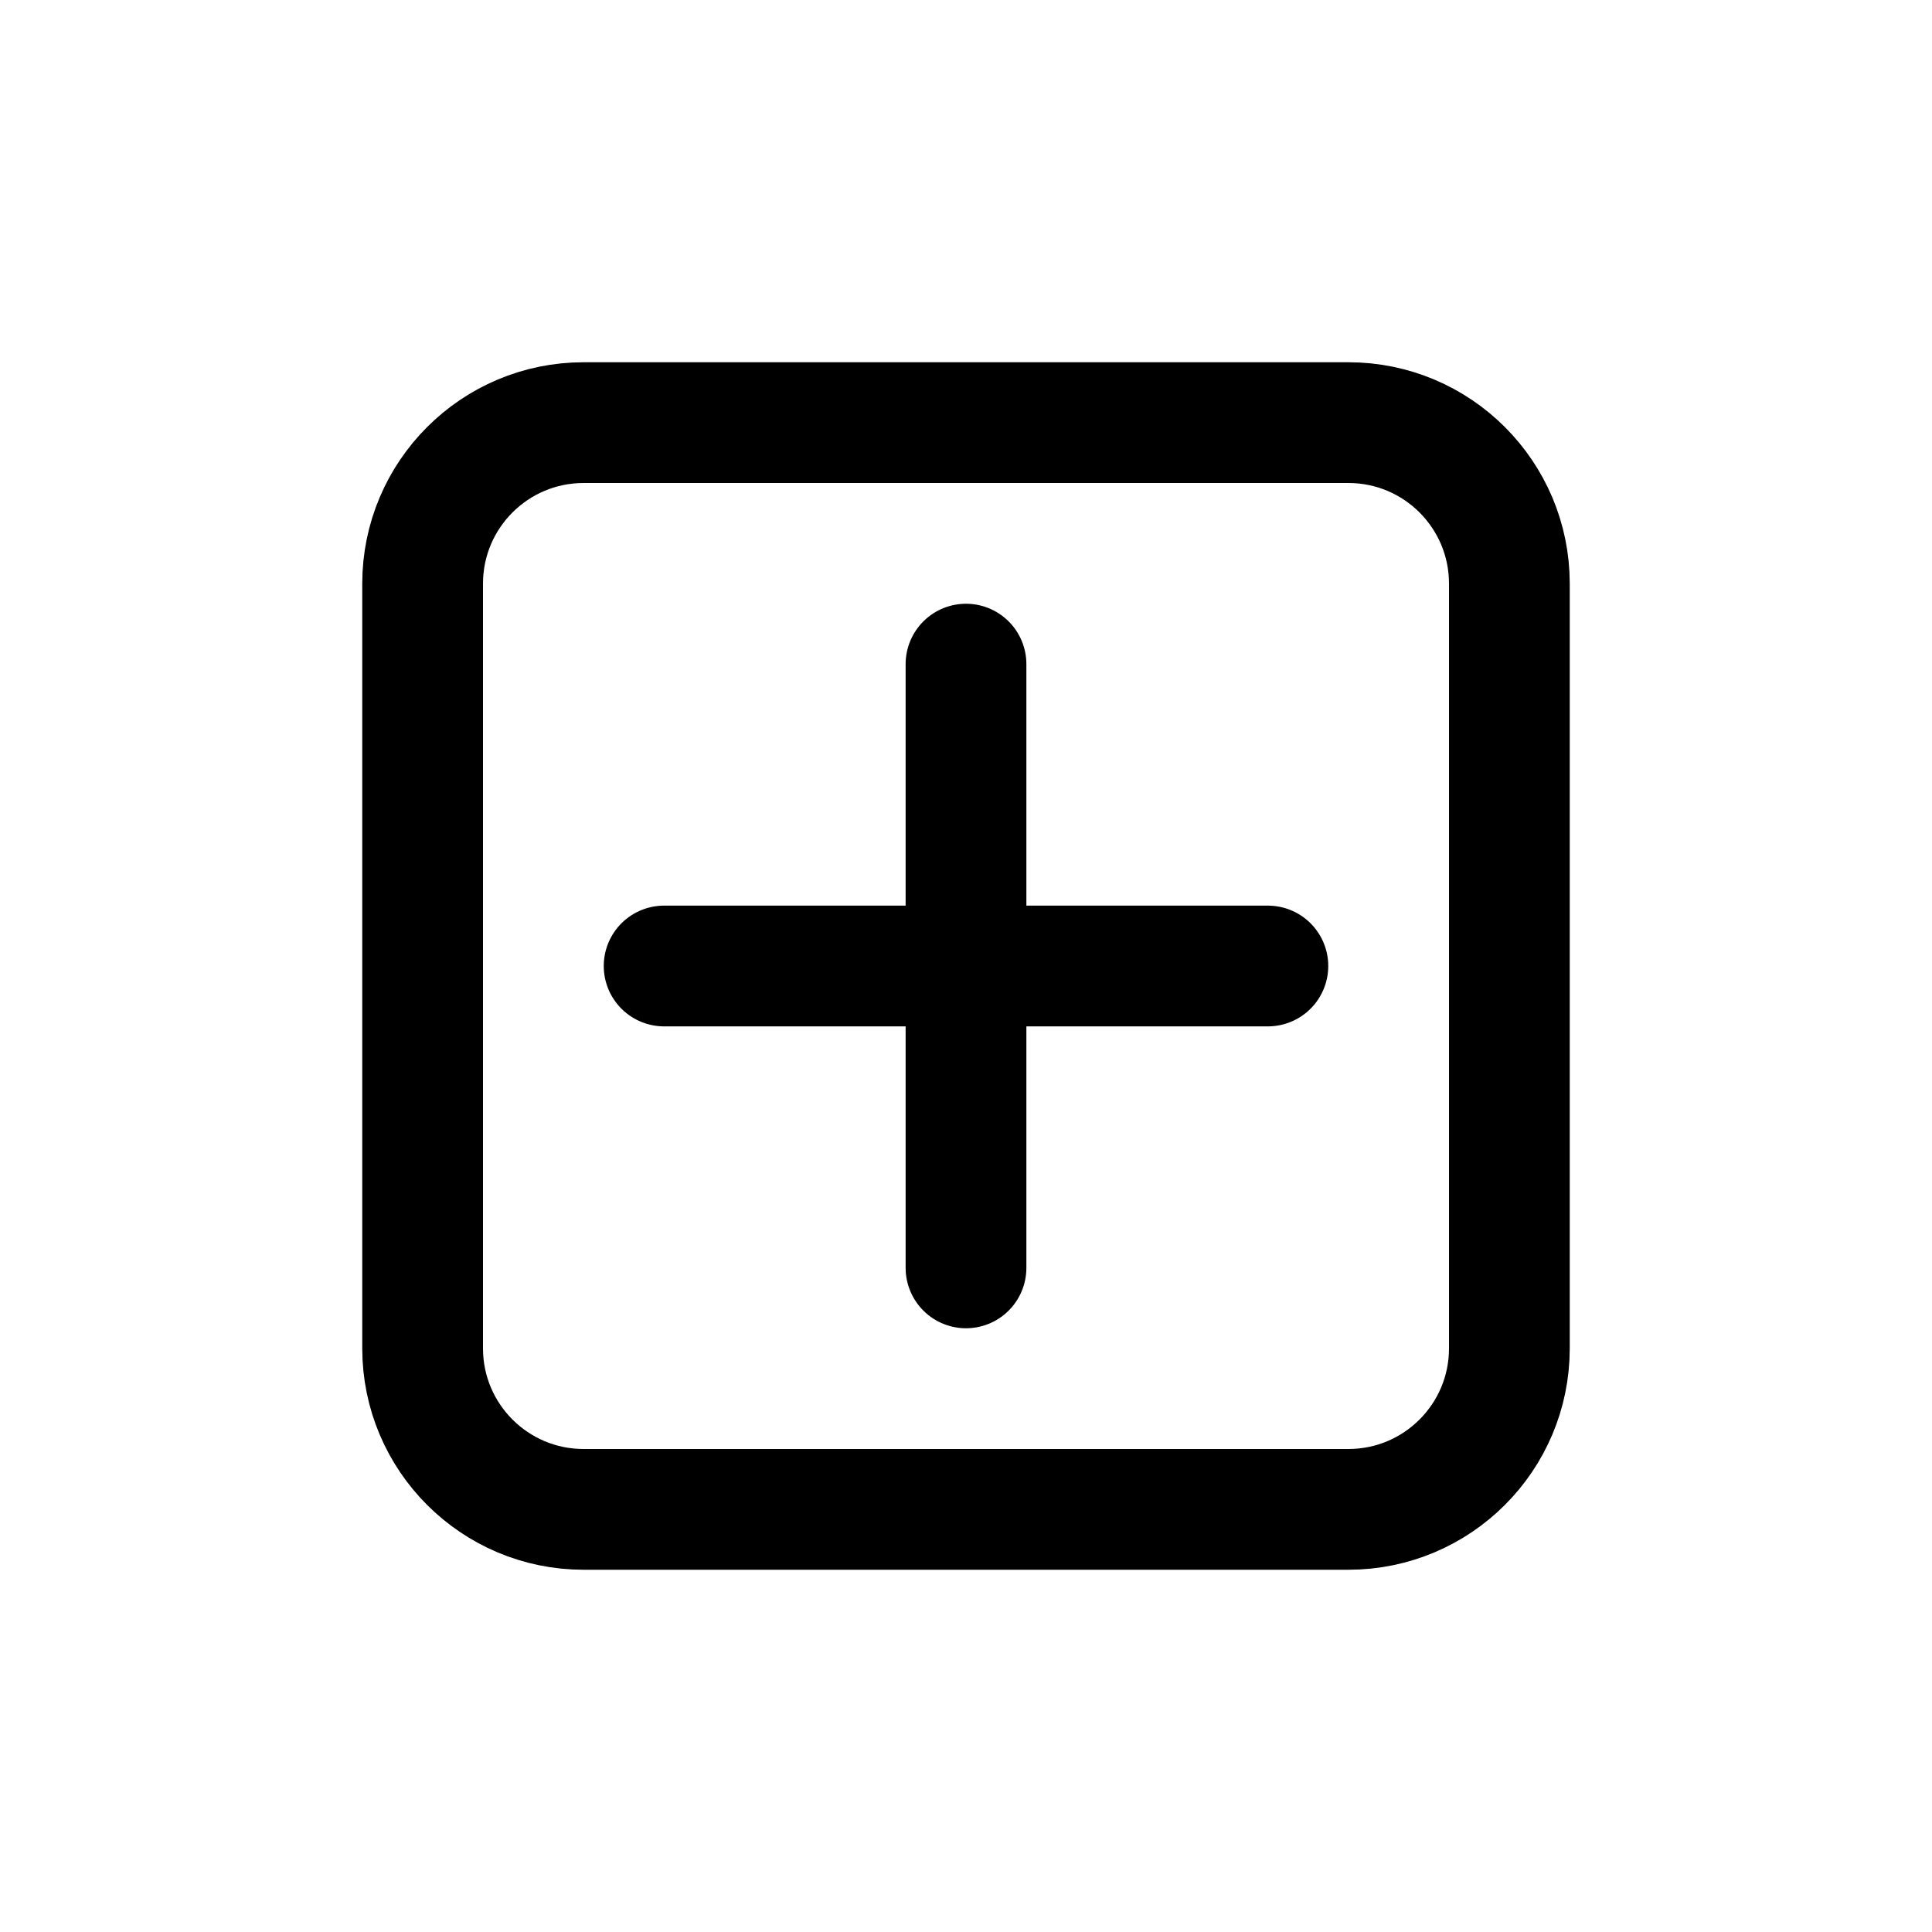
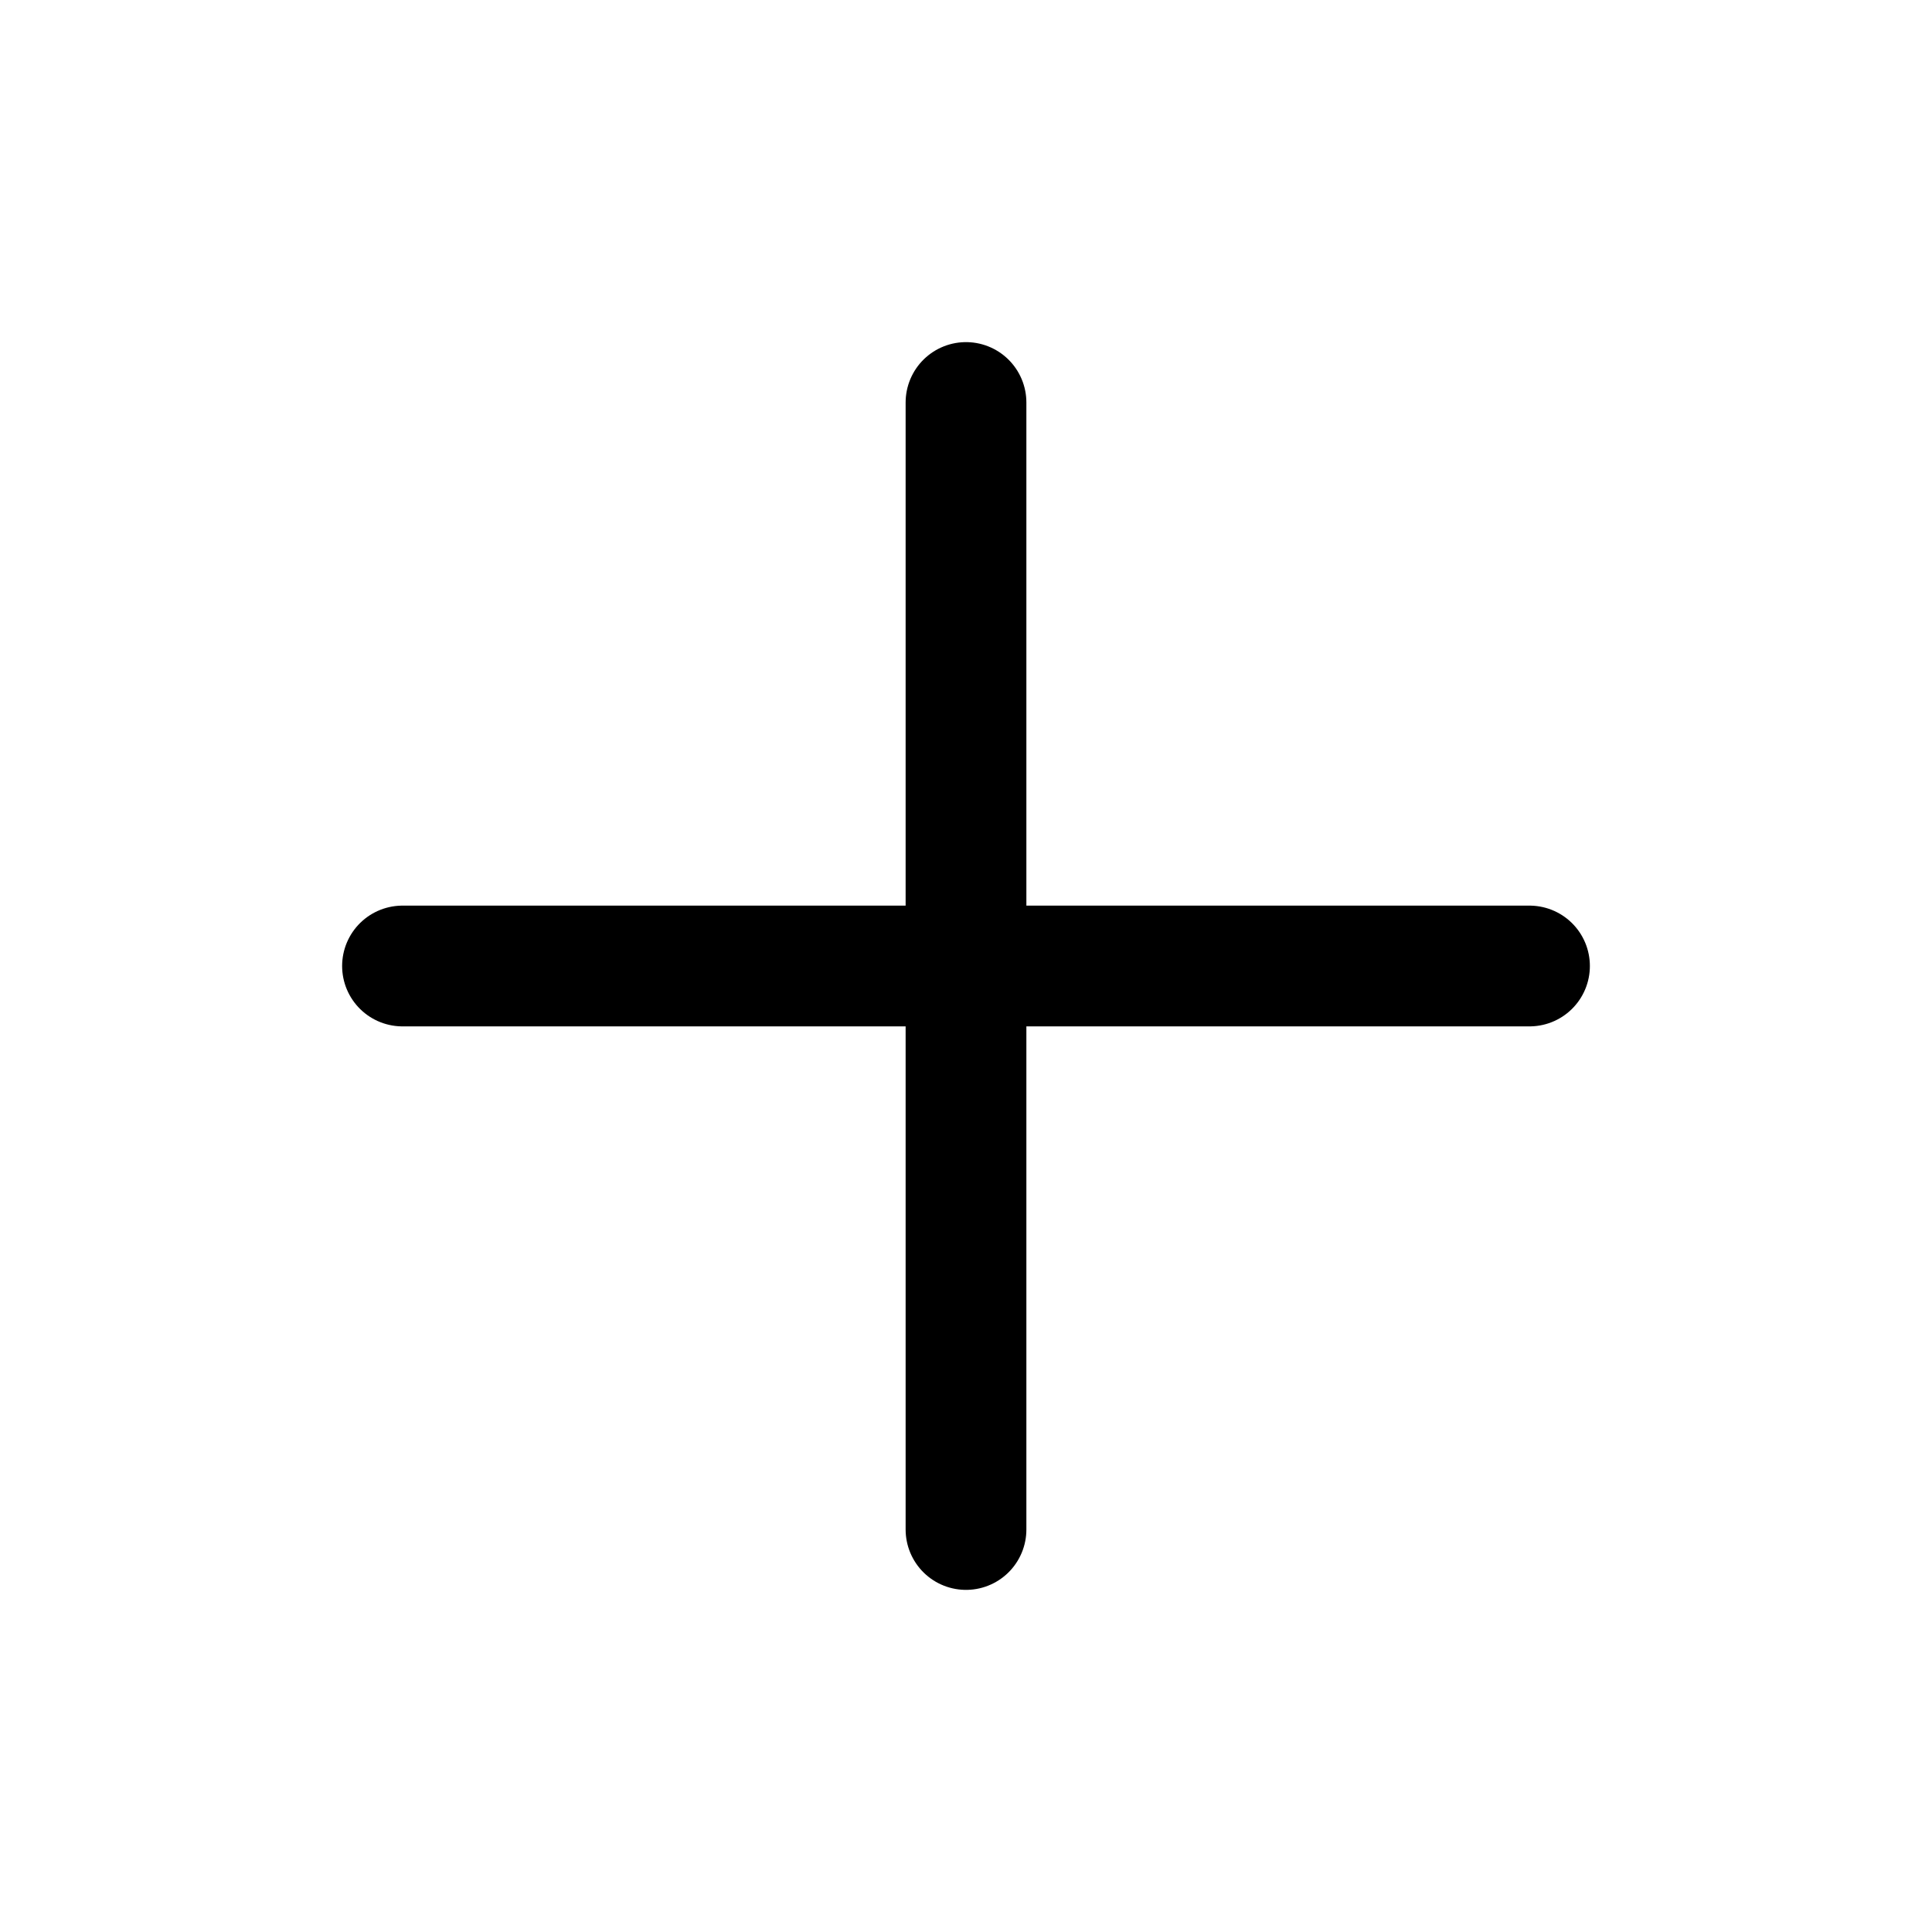
<svg xmlns="http://www.w3.org/2000/svg" width="24" height="24" viewBox="0 0 24 24">
  <g fill="none" stroke="black" stroke-width="1.5" stroke-linecap="round" stroke-linejoin="round">
-     <rect x="5.25" y="5.25" width="13.5" height="13.5" rx="2" />
-     <path d="M12 8.25V15.75M8.25 12H15.75" />
+     <path d="M12 5v14M5 12h14" />
  </g>
</svg>
